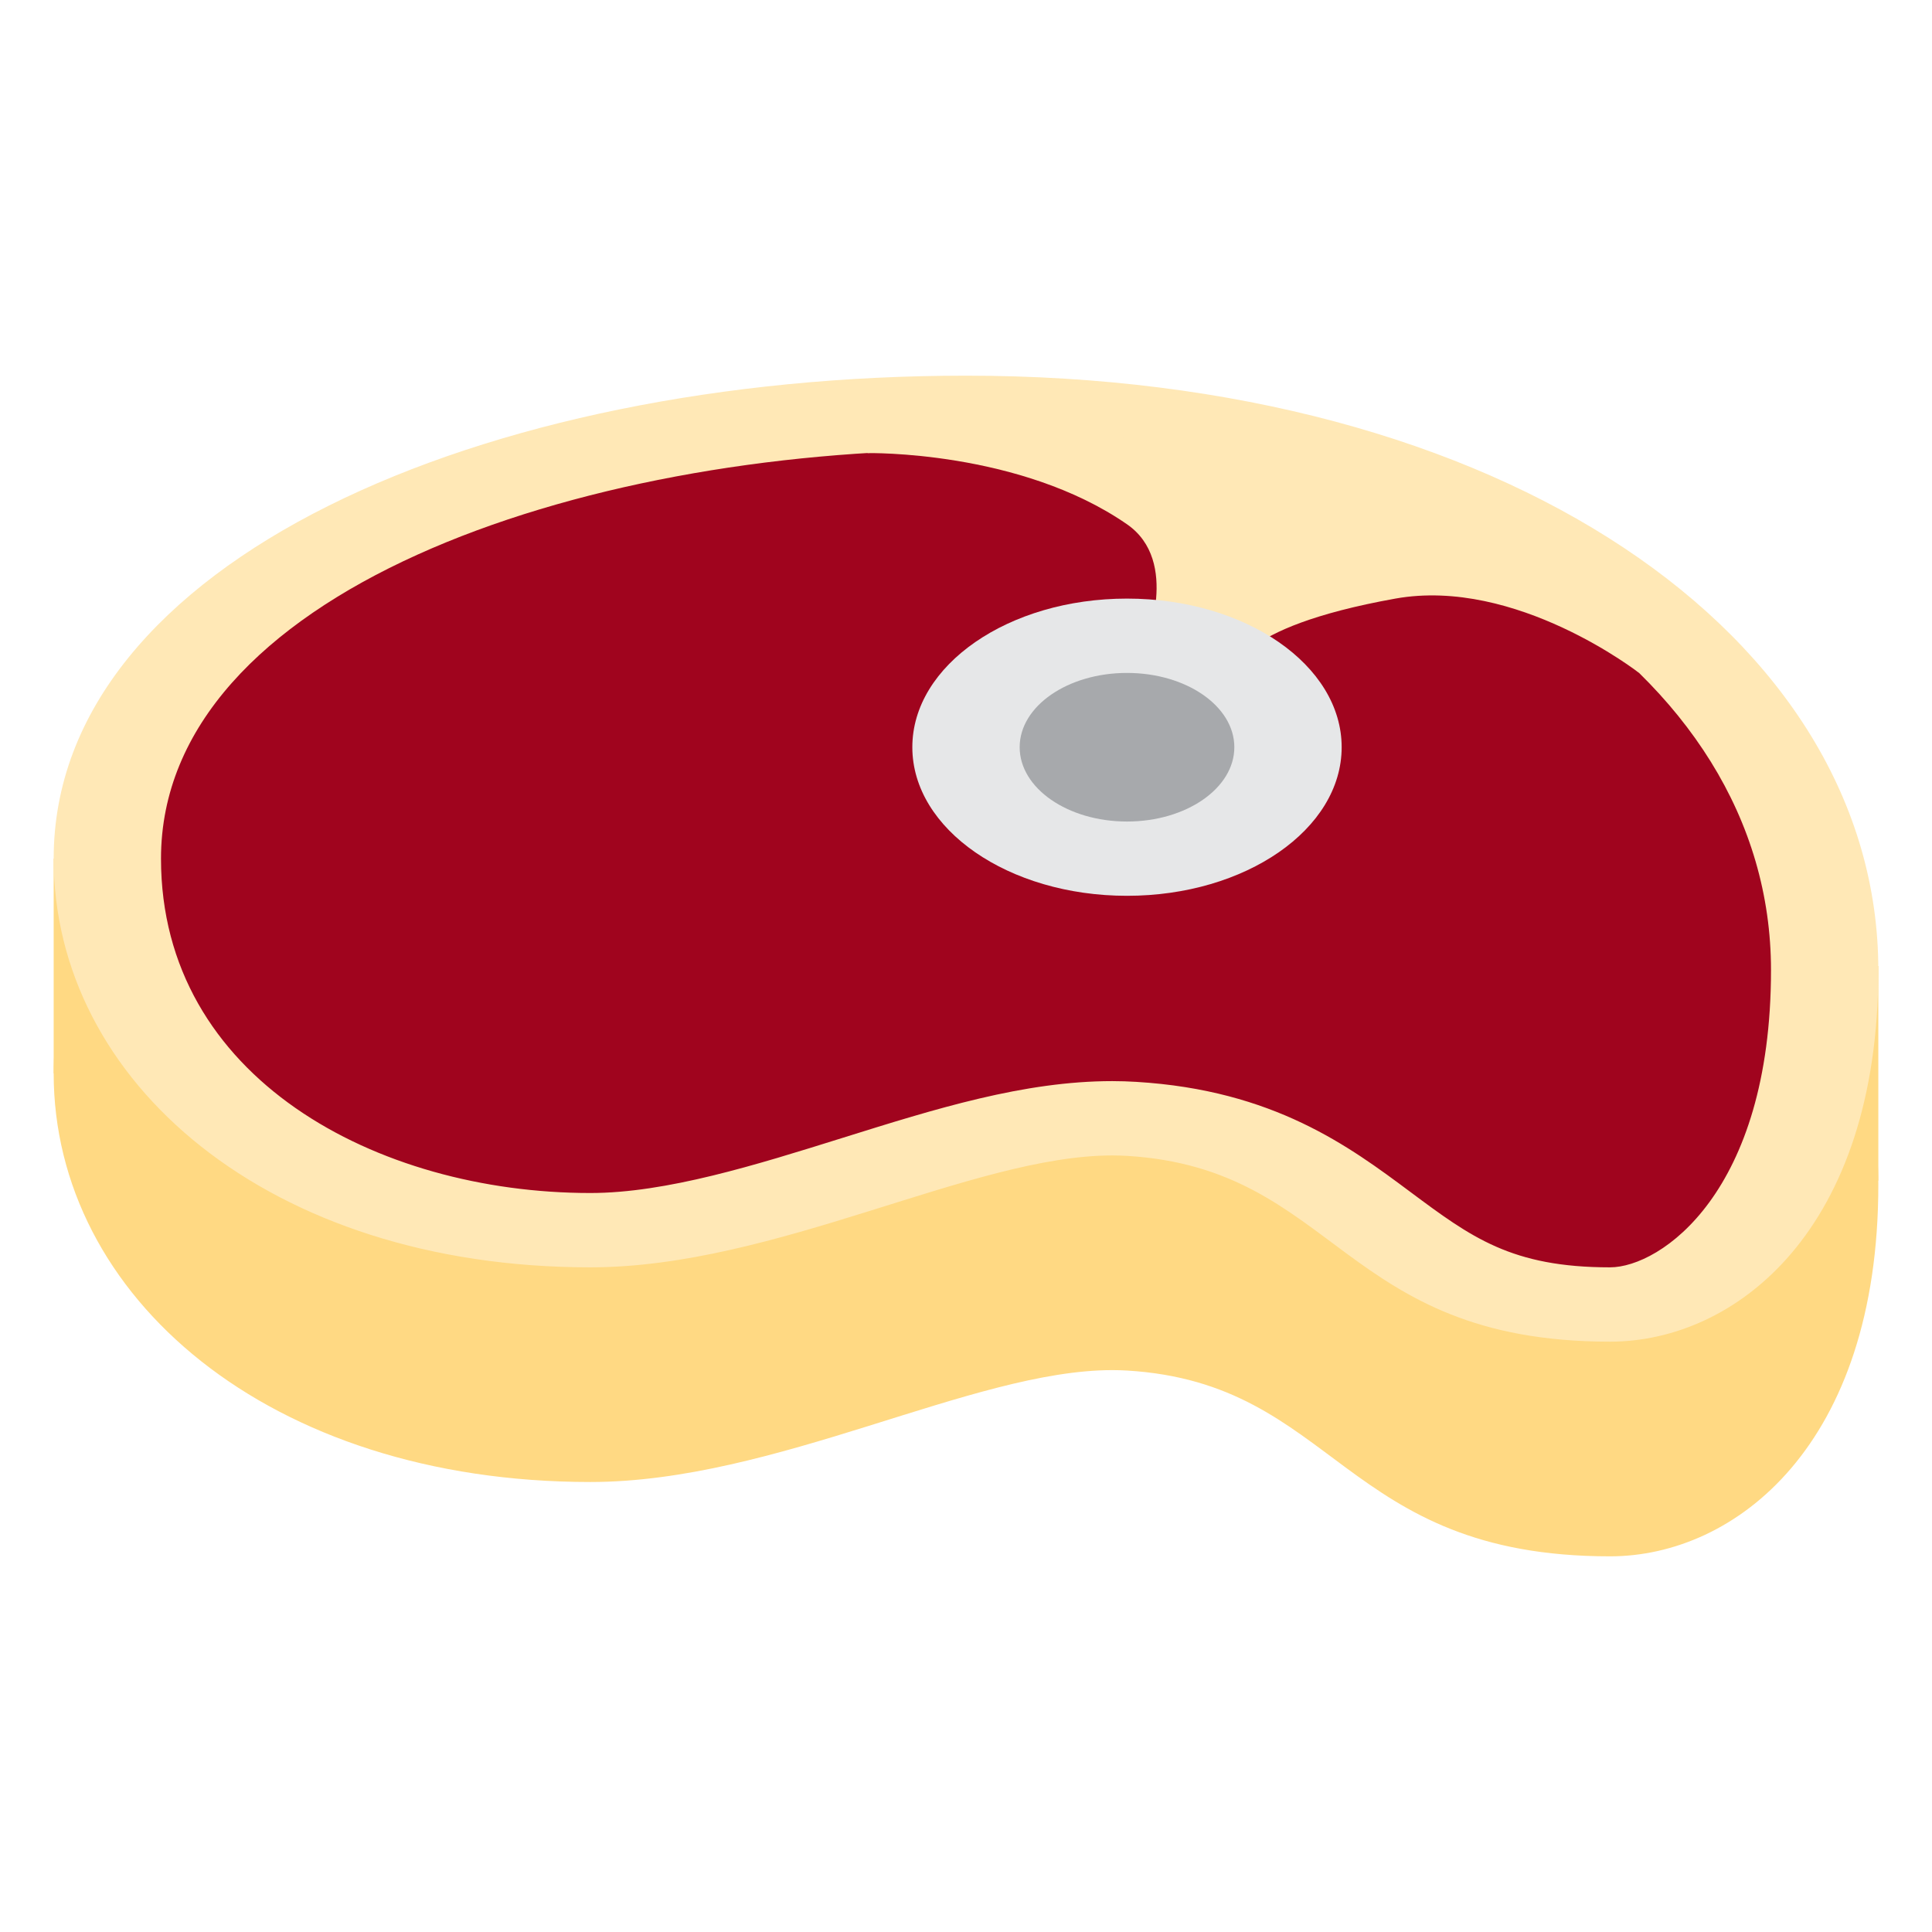
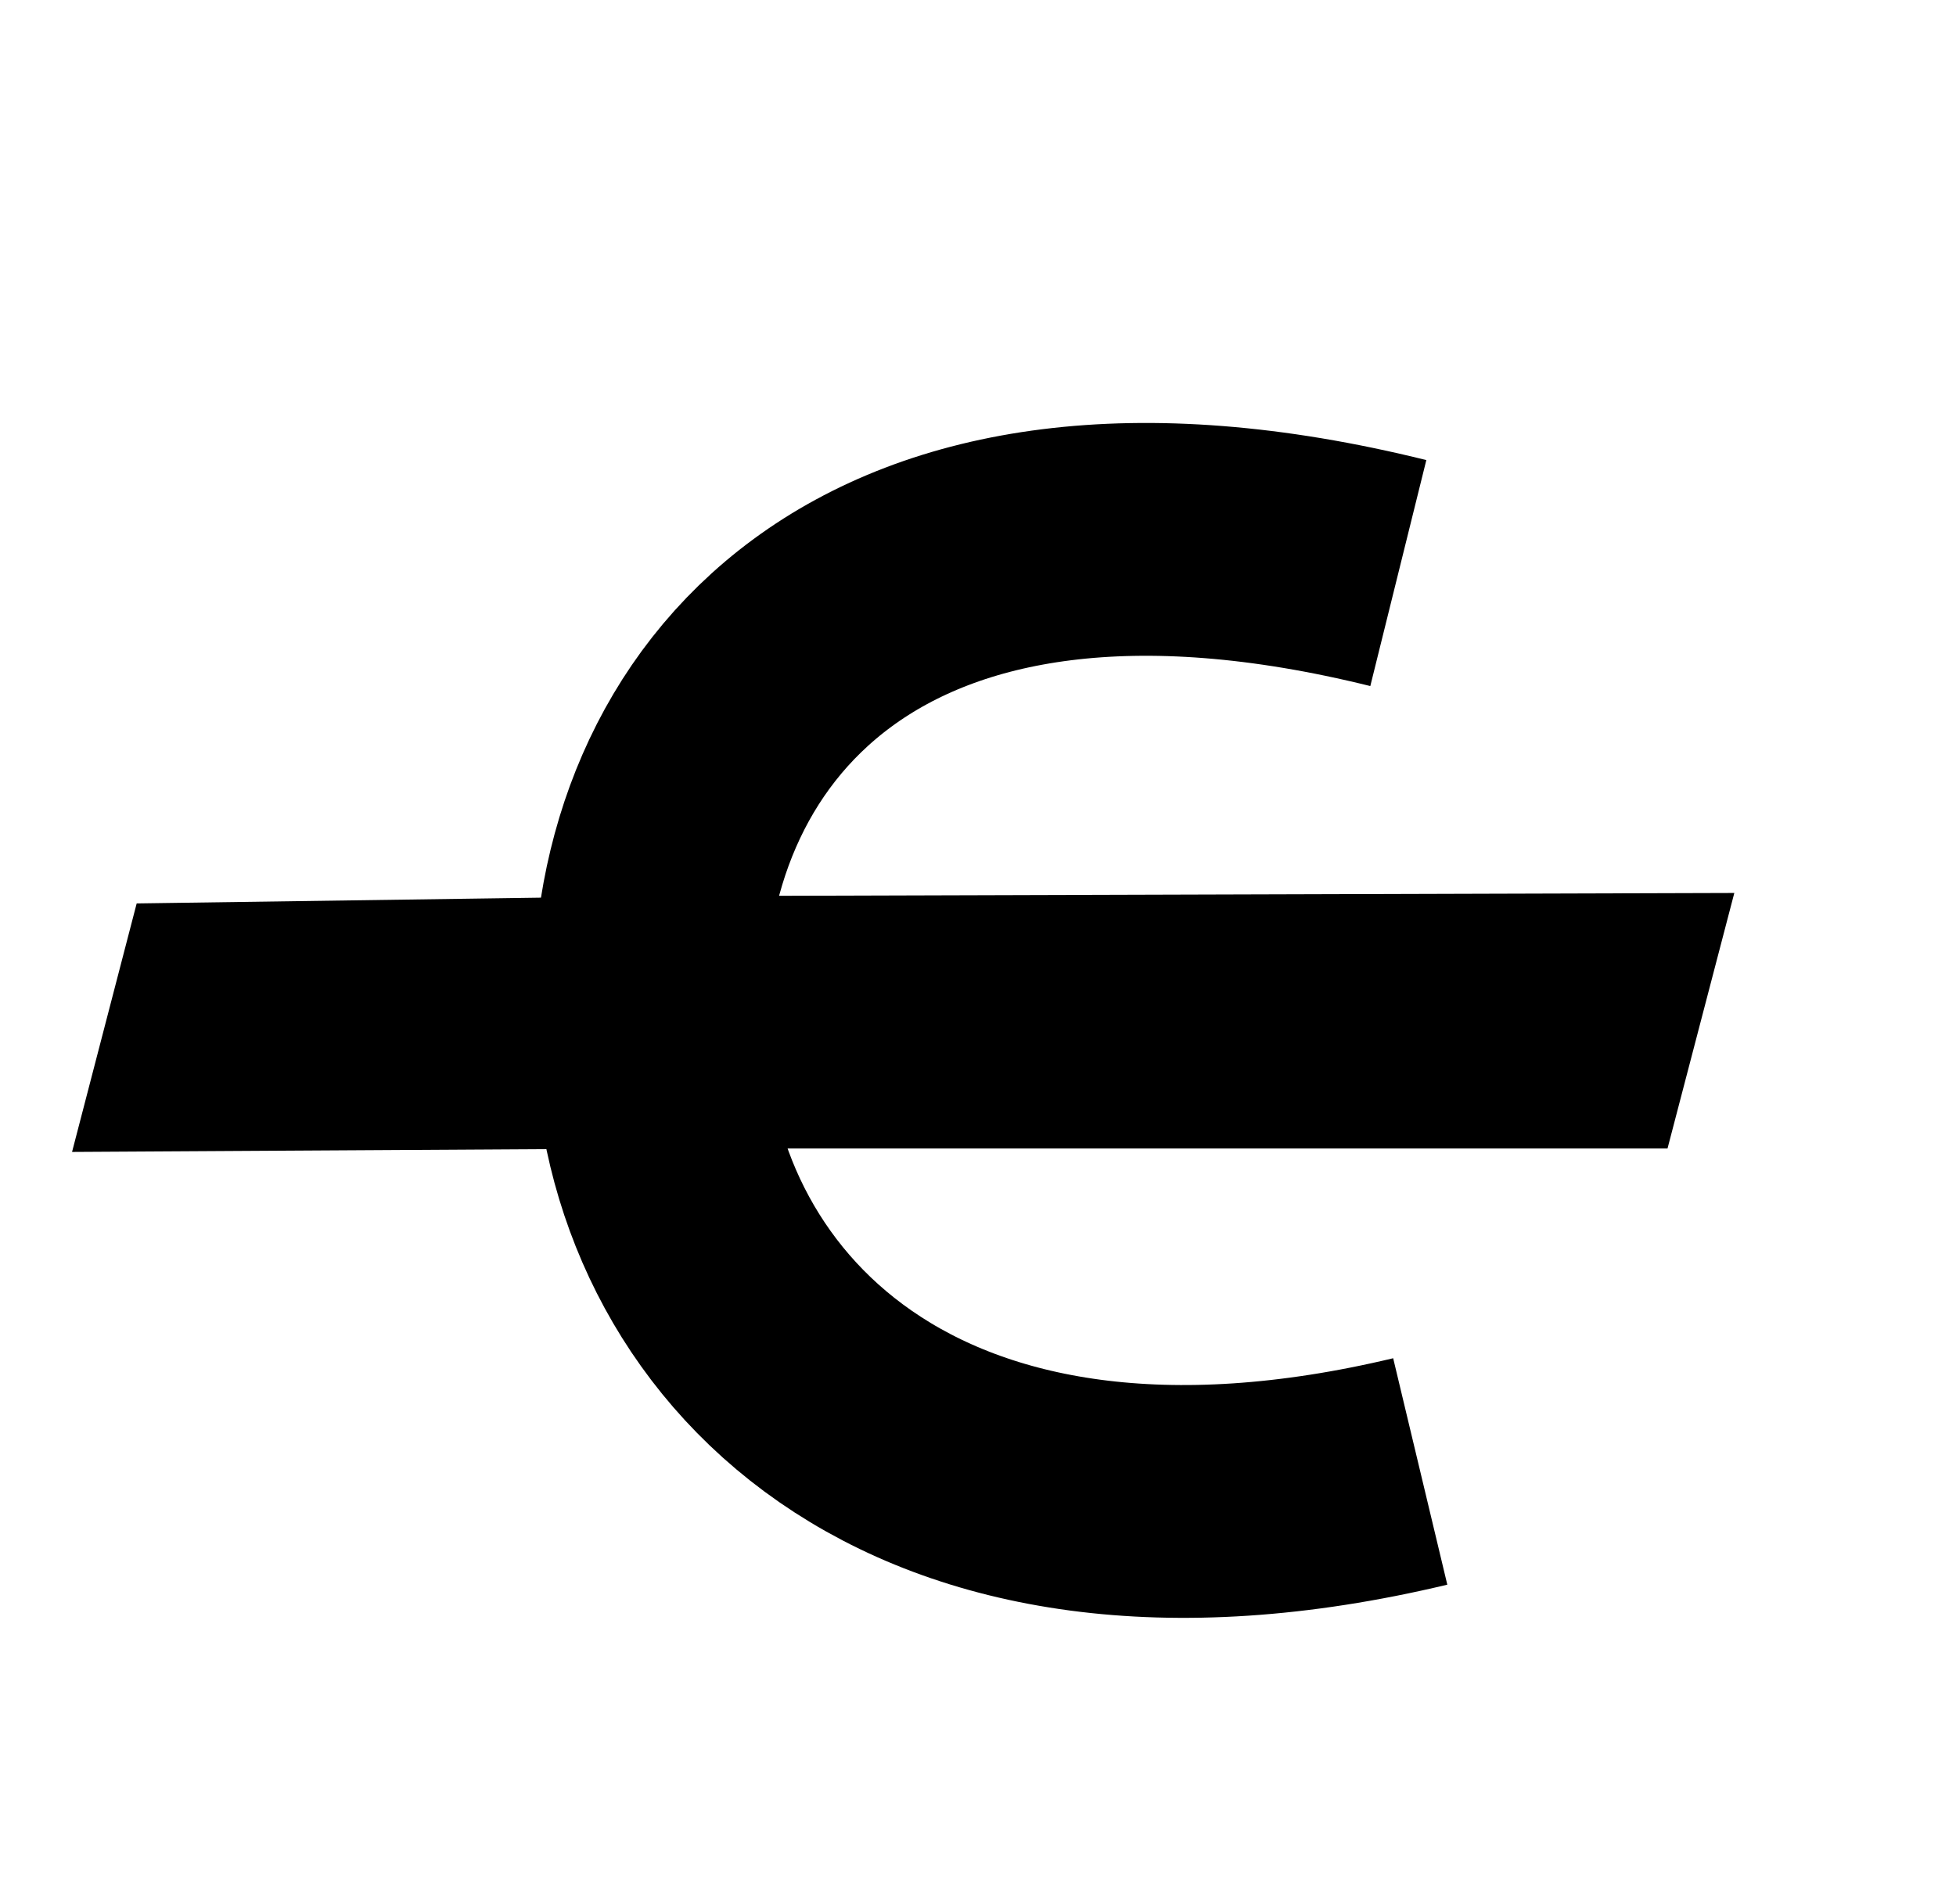
- <svg xmlns="http://www.w3.org/2000/svg" viewBox="0 0 36 36">
-   <path fill="#FFD983" d="M18 11c-9 0-17 3.461-17 9 0 4.154 4 7.615 10 7.615 3.454 0 7.111-2.085 9.727-2.085.093 0 .184.003.273.008 3.909.235 4 3.462 9 3.462 2.341 0 5-2.077 5-6.923C35 15.846 28 11 18 11z" />
-   <path fill="#FFD983" d="M33 18h2v4h-2zM1 16h2v4H1z" />
-   <path fill="#A0041E" d="M30 24.308c-2.271 0-3.282-.755-4.455-1.628-1.069-.797-2.281-1.699-4.458-1.831-.119-.007-.238-.011-.36-.011-1.433 0-2.978.483-4.613.996-1.712.535-3.482 1.089-5.113 1.089-5.215 0-9-2.912-9-6.923 0-5.396 8.244-8.308 16-8.308 9.271 0 16 4.367 16 10.385C34 22.648 31.607 24.308 30 24.308z" />
-   <path fill="#FFE8B6" d="M18 8.385c8.691 0 15 4.076 15 9.692 0 4.144-2.06 5.538-3 5.538-1.834 0-2.585-.559-3.723-1.407-1.133-.844-2.543-1.895-5.104-2.049-.146-.009-.295-.014-.446-.014-1.648 0-3.289.514-5.025 1.057-1.616.506-3.286 1.028-4.702 1.028-3.976 0-8-2.141-8-6.23 0-4.946 7.729-7.615 15-7.615M18 7C9 7 1 10.461 1 16c0 4.154 4 7.615 10 7.615 3.454 0 7.111-2.085 9.727-2.085.093 0 .184.003.273.008 3.909.235 4 3.462 9 3.462 2.341 0 5-2.077 5-6.923C35 11.846 28 7 18 7z" />
-   <path fill="#FFE8B6" d="M16.161 8.443S19 8.385 21 9.769c1 .692.335 2.25.335 2.25l1.665.52s-.062-.835 3-1.385c2.251-.404 4.542 1.385 4.542 1.385S28 9.077 23 8.385c-5-.693-6.839.058-6.839.058z" />
-   <path fill="#E6E7E8" d="M25 13.923c0 1.529-1.791 2.769-4 2.769s-4-1.24-4-2.769c0-1.529 1.791-2.769 4-2.769s4 1.24 4 2.769z" />
-   <path fill="#A7A9AC" d="M23 13.923c0 .765-.896 1.385-2 1.385s-2-.62-2-1.385.896-1.384 2-1.384 2 .619 2 1.384z" />
+ <svg xmlns="http://www.w3.org/2000/svg" width="336" height="327" viewBox="0 0 336 327" fill="none">
+   <path d="M39 175L111.558 173.965L114.5 173.965L272 173.5L271 177.326L111.639 177.326L38.282 177.762L39 175Z" fill="black" />
+   <path d="M240.202 98.46C149.052 75.869 110.507 123.25 111.558 173.965M243.968 252.813C156.288 273.771 112.522 227.262 111.639 177.326M111.639 177.326L111.558 173.965M111.639 177.326L38.282 177.762L39 175L111.558 173.965M111.639 177.326L271 177.326L272 173.5L114.5 173.965L111.558 173.965" stroke="black" stroke-width="40" />
</svg>
